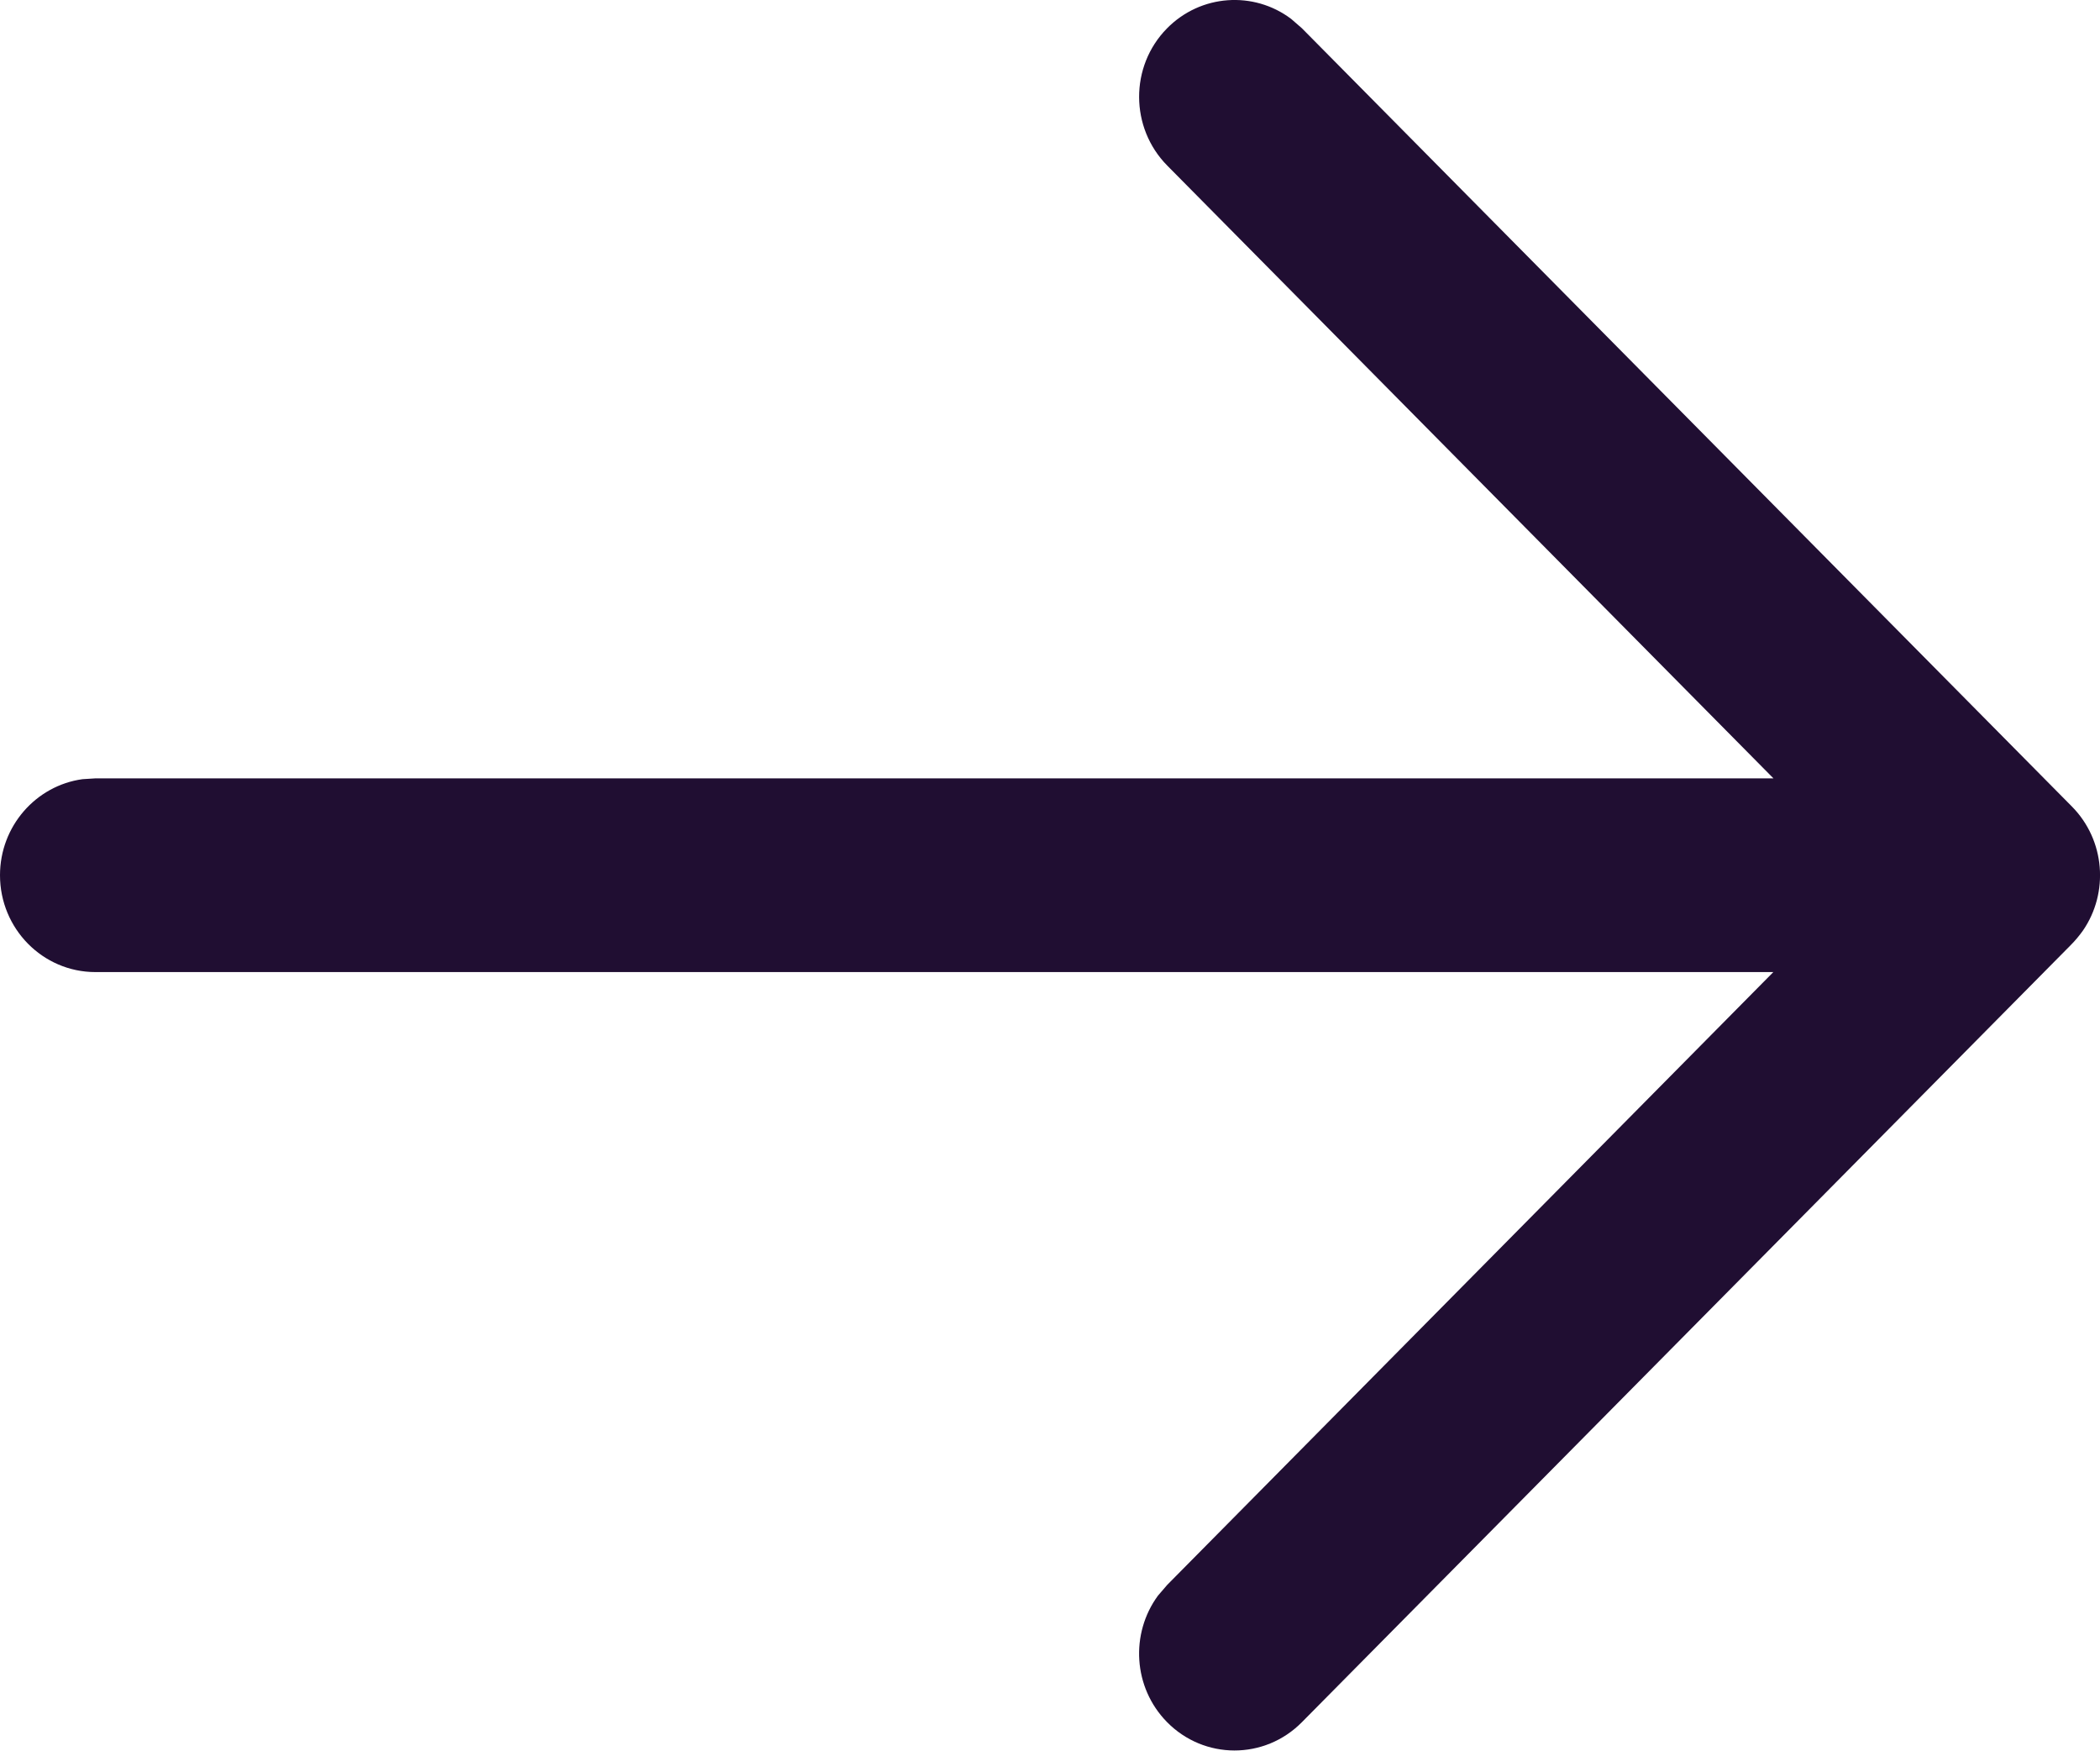
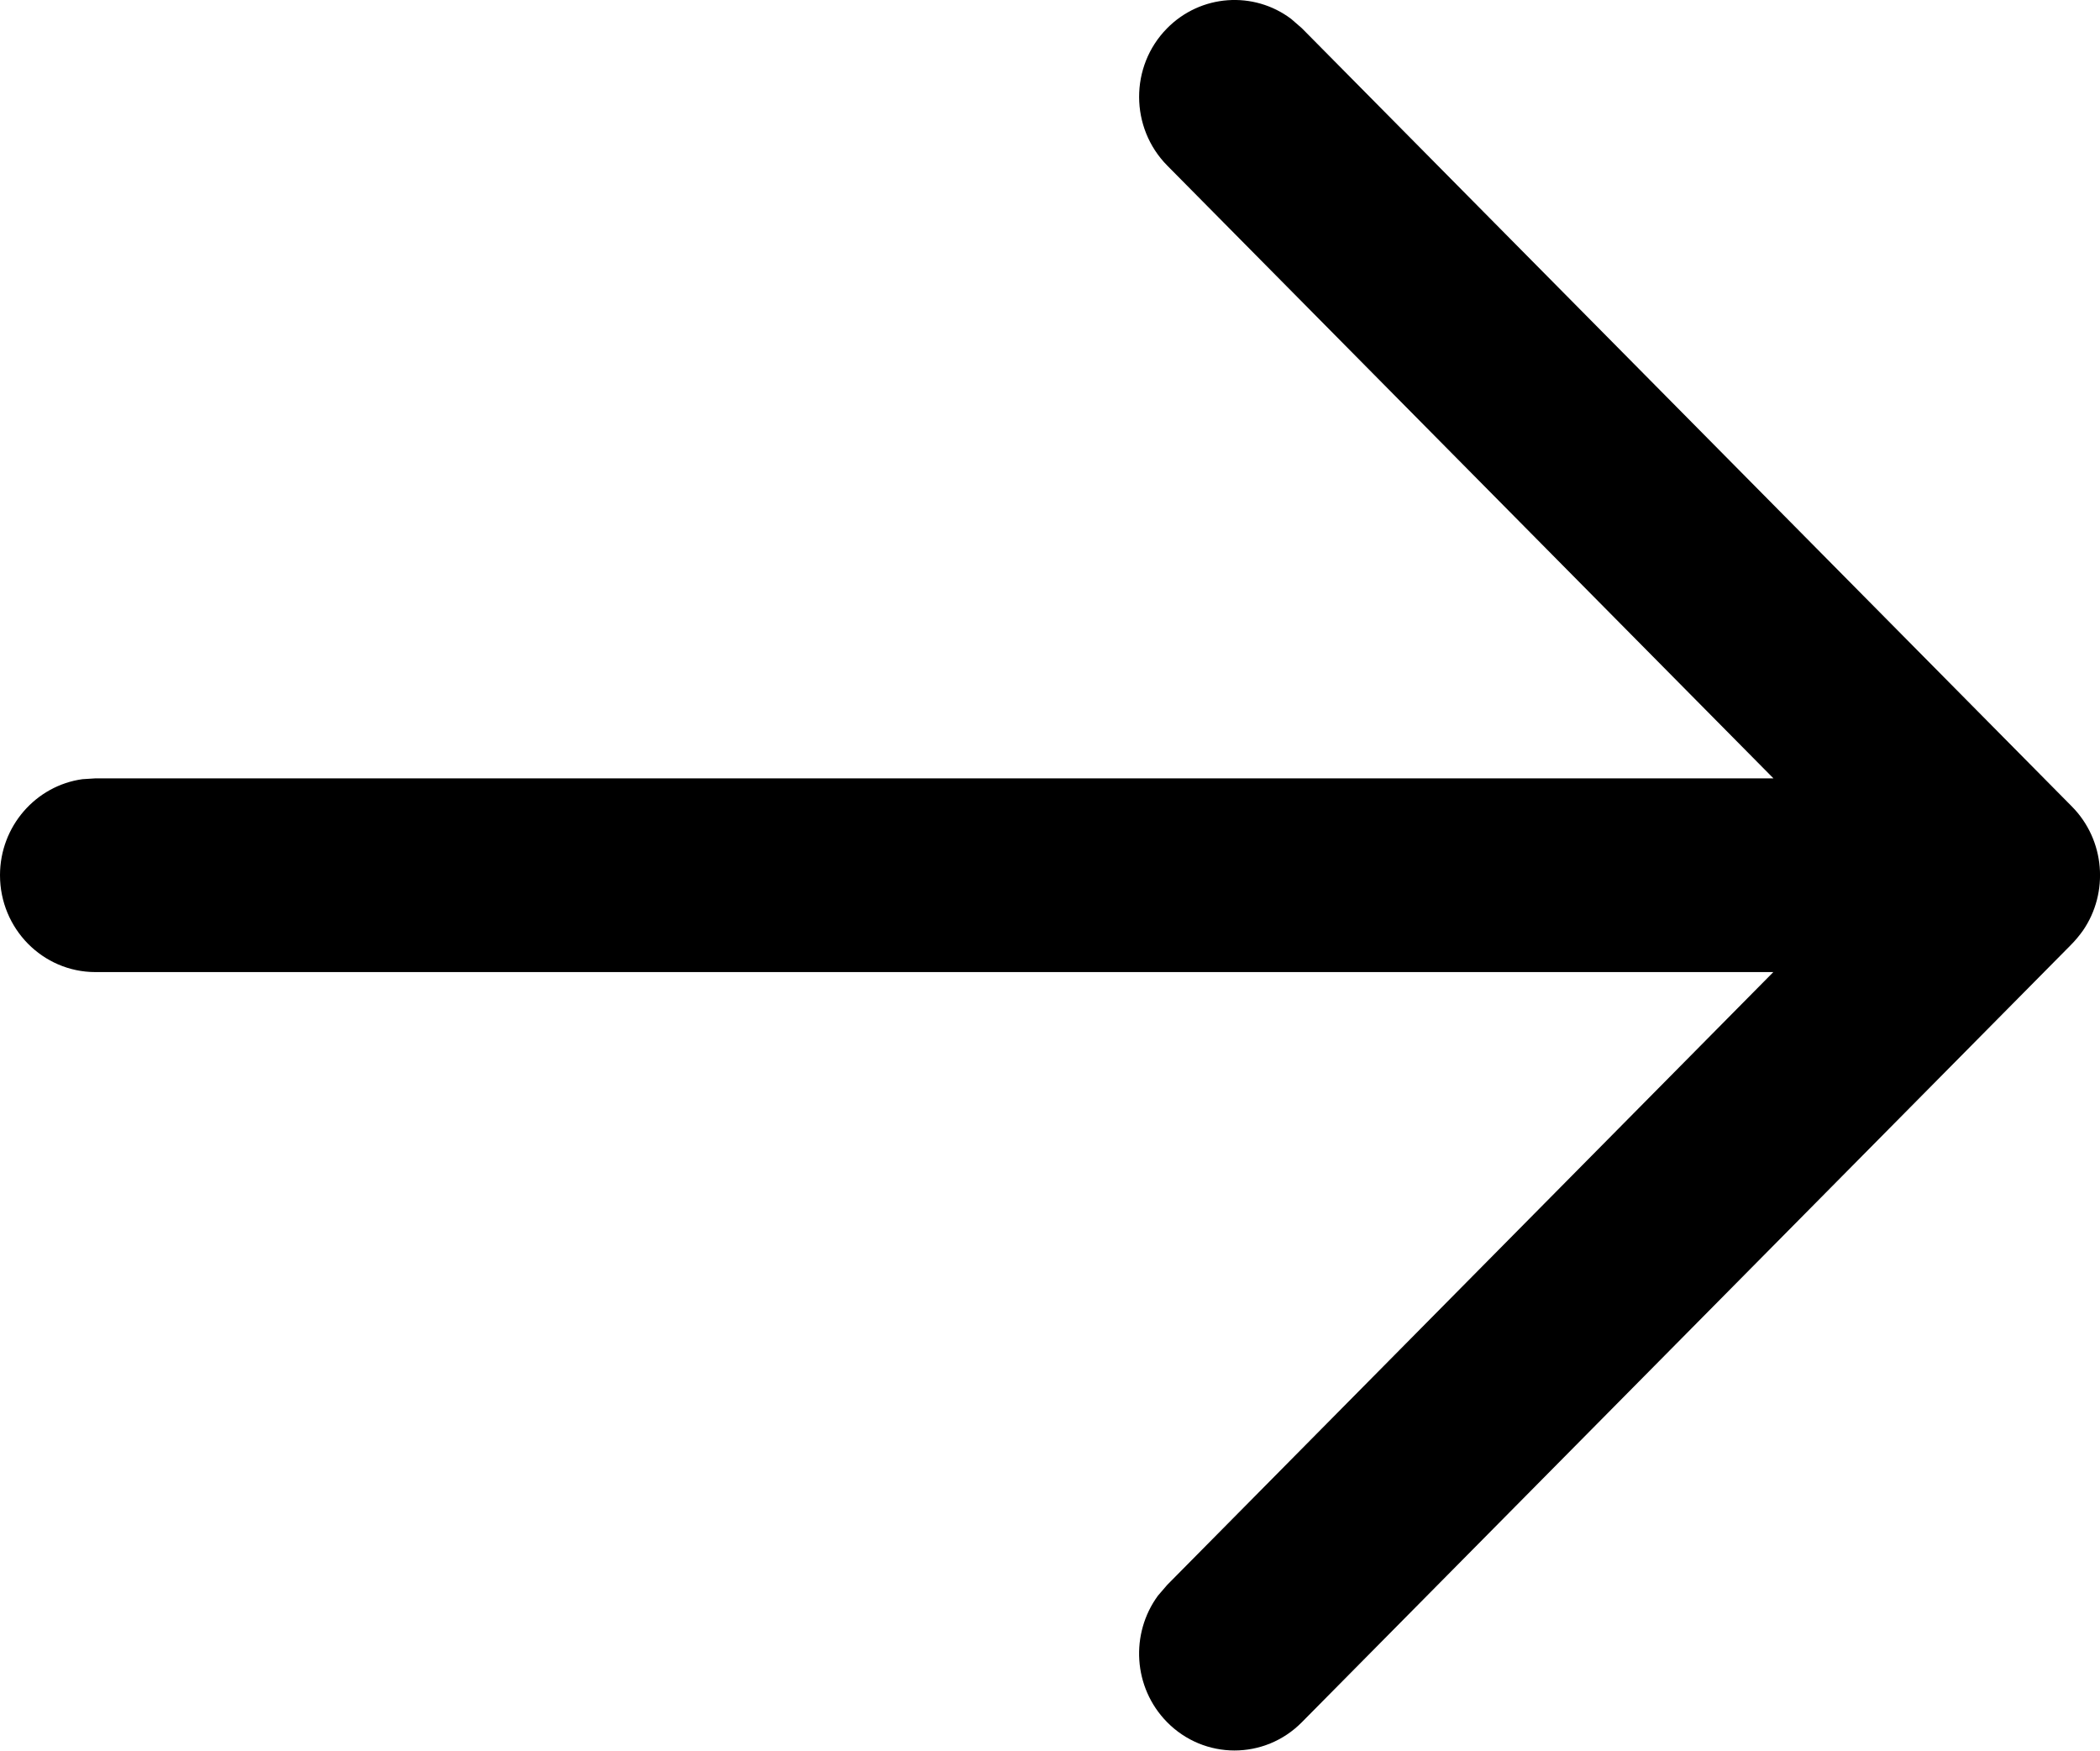
<svg xmlns="http://www.w3.org/2000/svg" width="18" height="15" viewBox="0 0 18 15" fill="none">
-   <path fill-rule="evenodd" clip-rule="evenodd" d="M0.707 6.677C0.308 6.732 0 7.08 0 7.5C0 7.958 0.366 8.33 0.818 8.33H15.2L10.005 13.581L9.925 13.674C9.687 13.999 9.712 14.46 10.002 14.756C10.321 15.081 10.839 15.082 11.159 14.758L17.748 8.1C17.787 8.061 17.822 8.019 17.854 7.974C18.077 7.65 18.045 7.2 17.759 6.911L11.159 0.242L11.067 0.162C10.747 -0.079 10.292 -0.051 10.002 0.244C9.683 0.569 9.685 1.095 10.005 1.419L15.201 6.67L0.818 6.67L0.707 6.677Z" fill="#200E32" />
+   <path fill-rule="evenodd" clip-rule="evenodd" d="M0.707 6.677C0.308 6.732 0 7.08 0 7.5C0 7.958 0.366 8.33 0.818 8.33H15.2L10.005 13.581L9.925 13.674C9.687 13.999 9.712 14.46 10.002 14.756C10.321 15.081 10.839 15.082 11.159 14.758L17.748 8.1C17.787 8.061 17.822 8.019 17.854 7.974C18.077 7.65 18.045 7.2 17.759 6.911L11.159 0.242L11.067 0.162C10.747 -0.079 10.292 -0.051 10.002 0.244C9.683 0.569 9.685 1.095 10.005 1.419L15.201 6.67L0.818 6.67L0.707 6.677Z" fill="currentColor" />
</svg>
